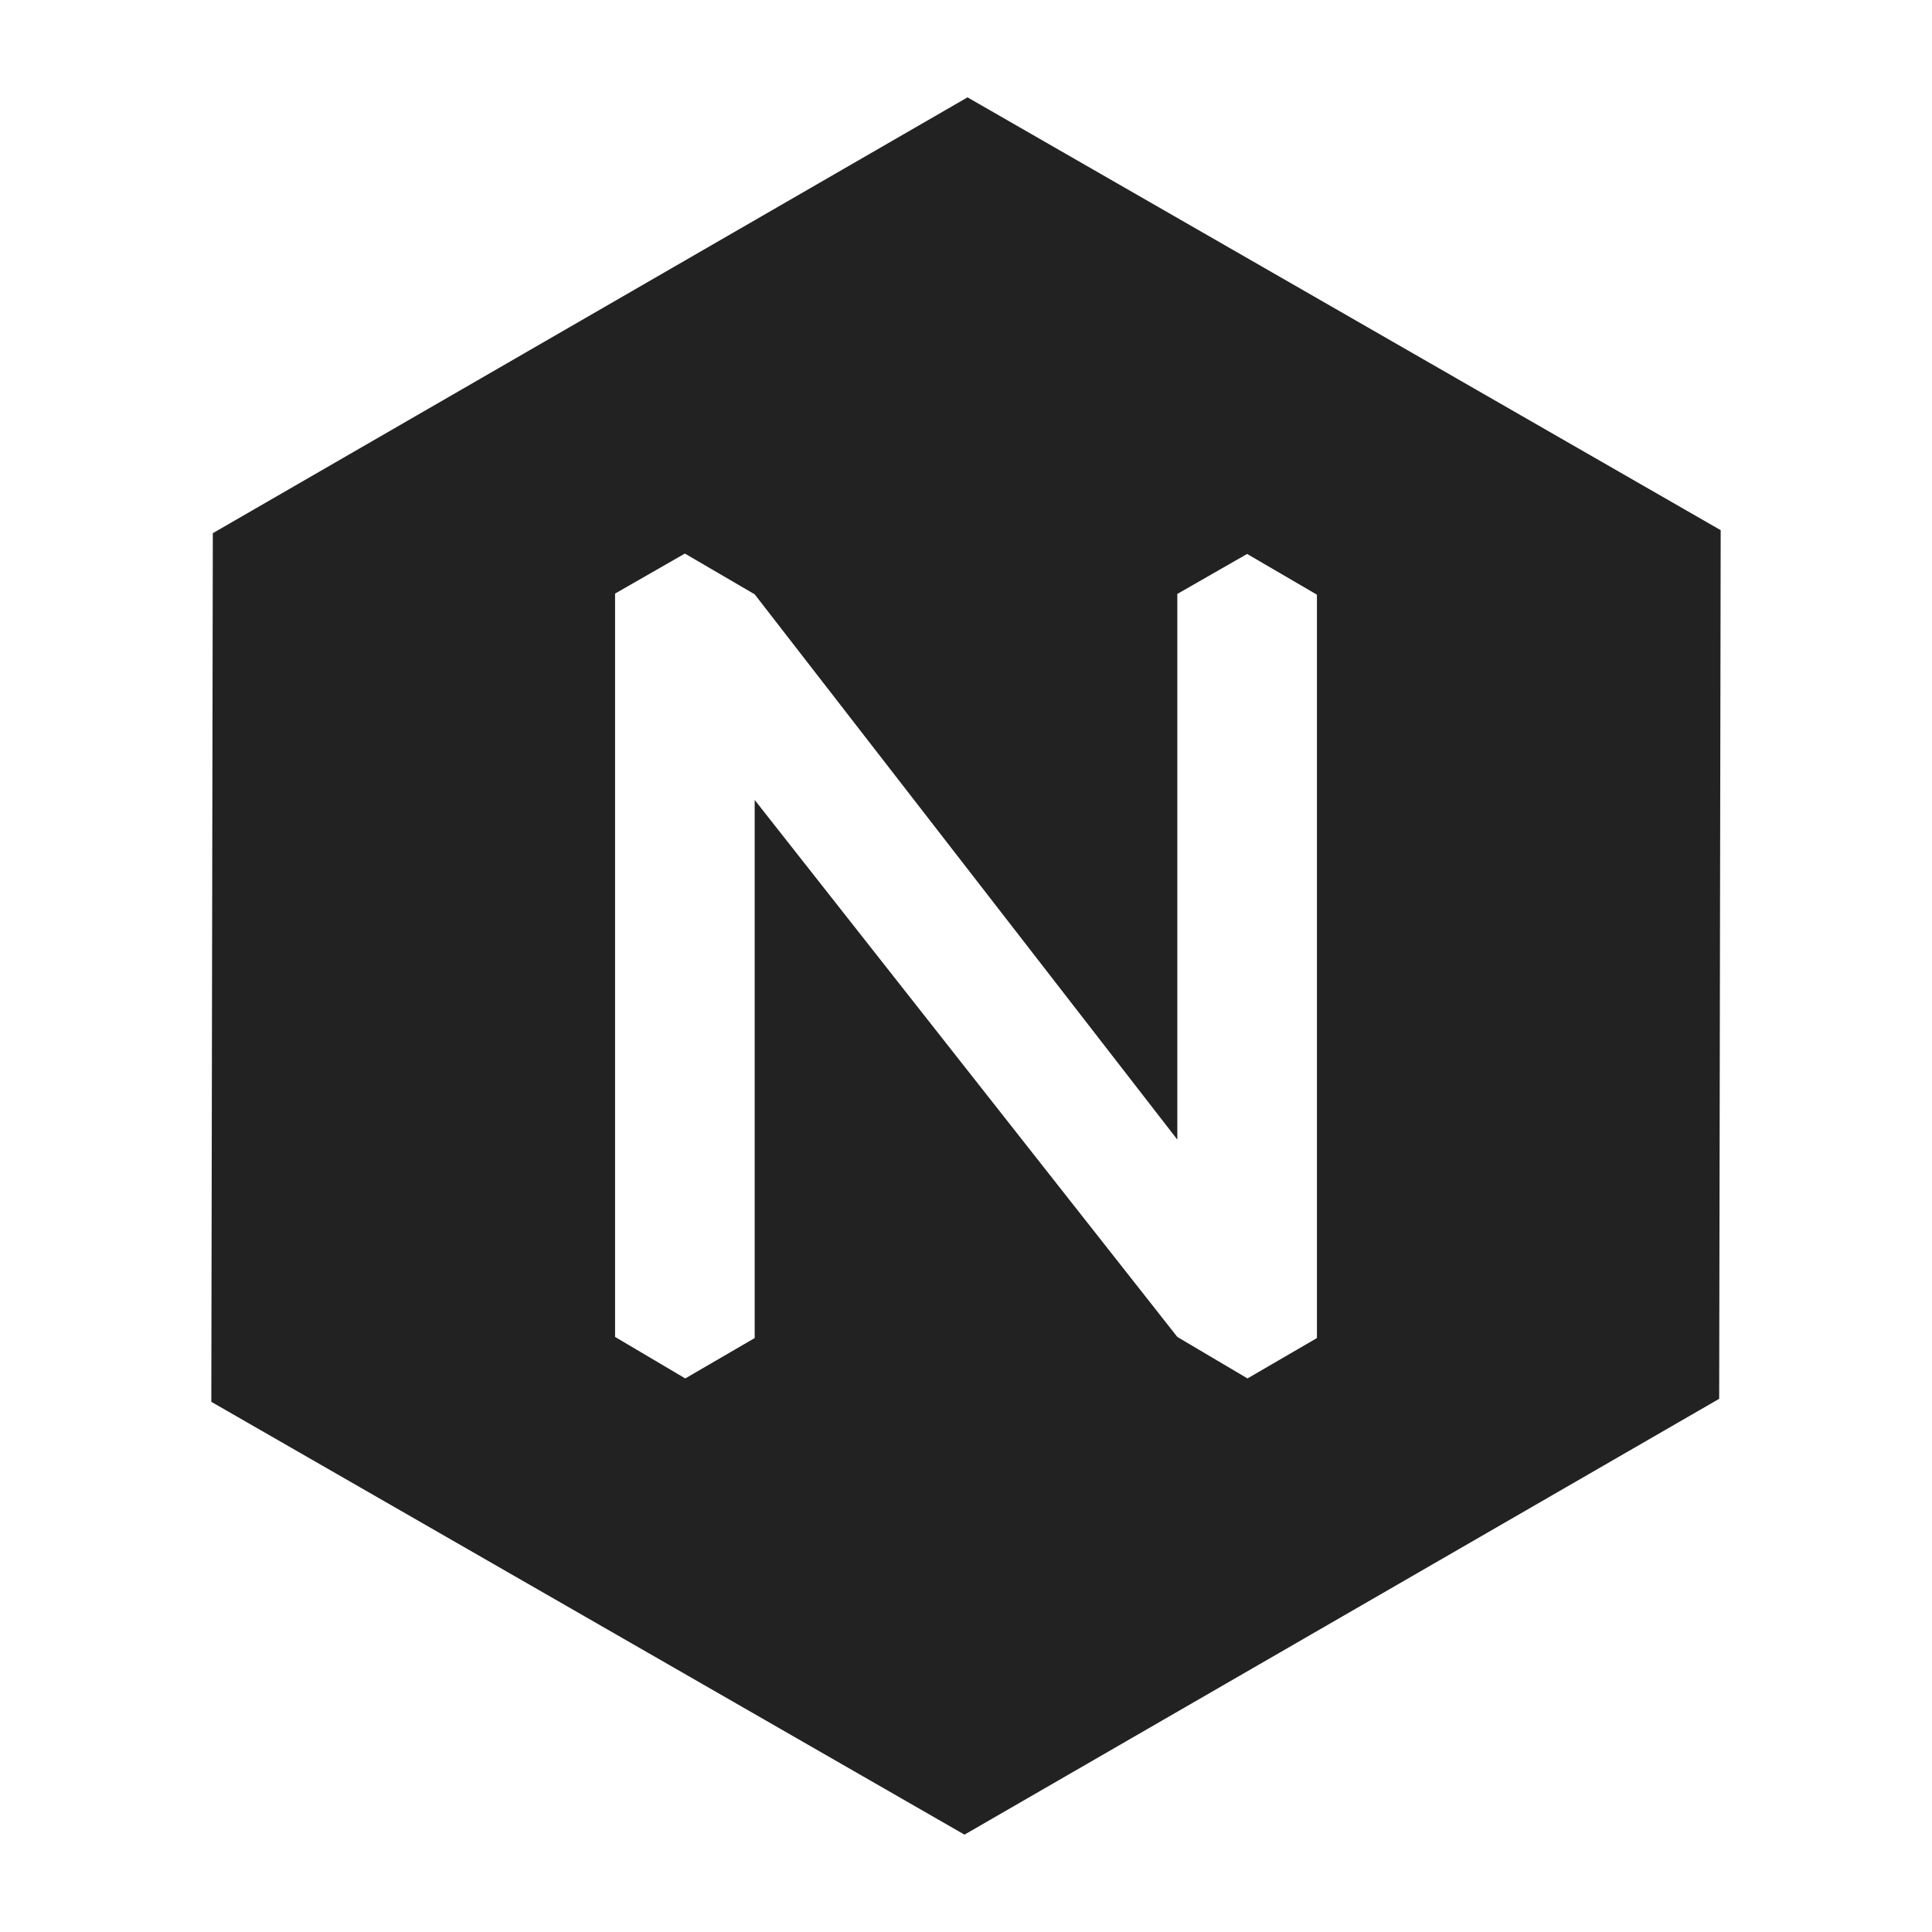
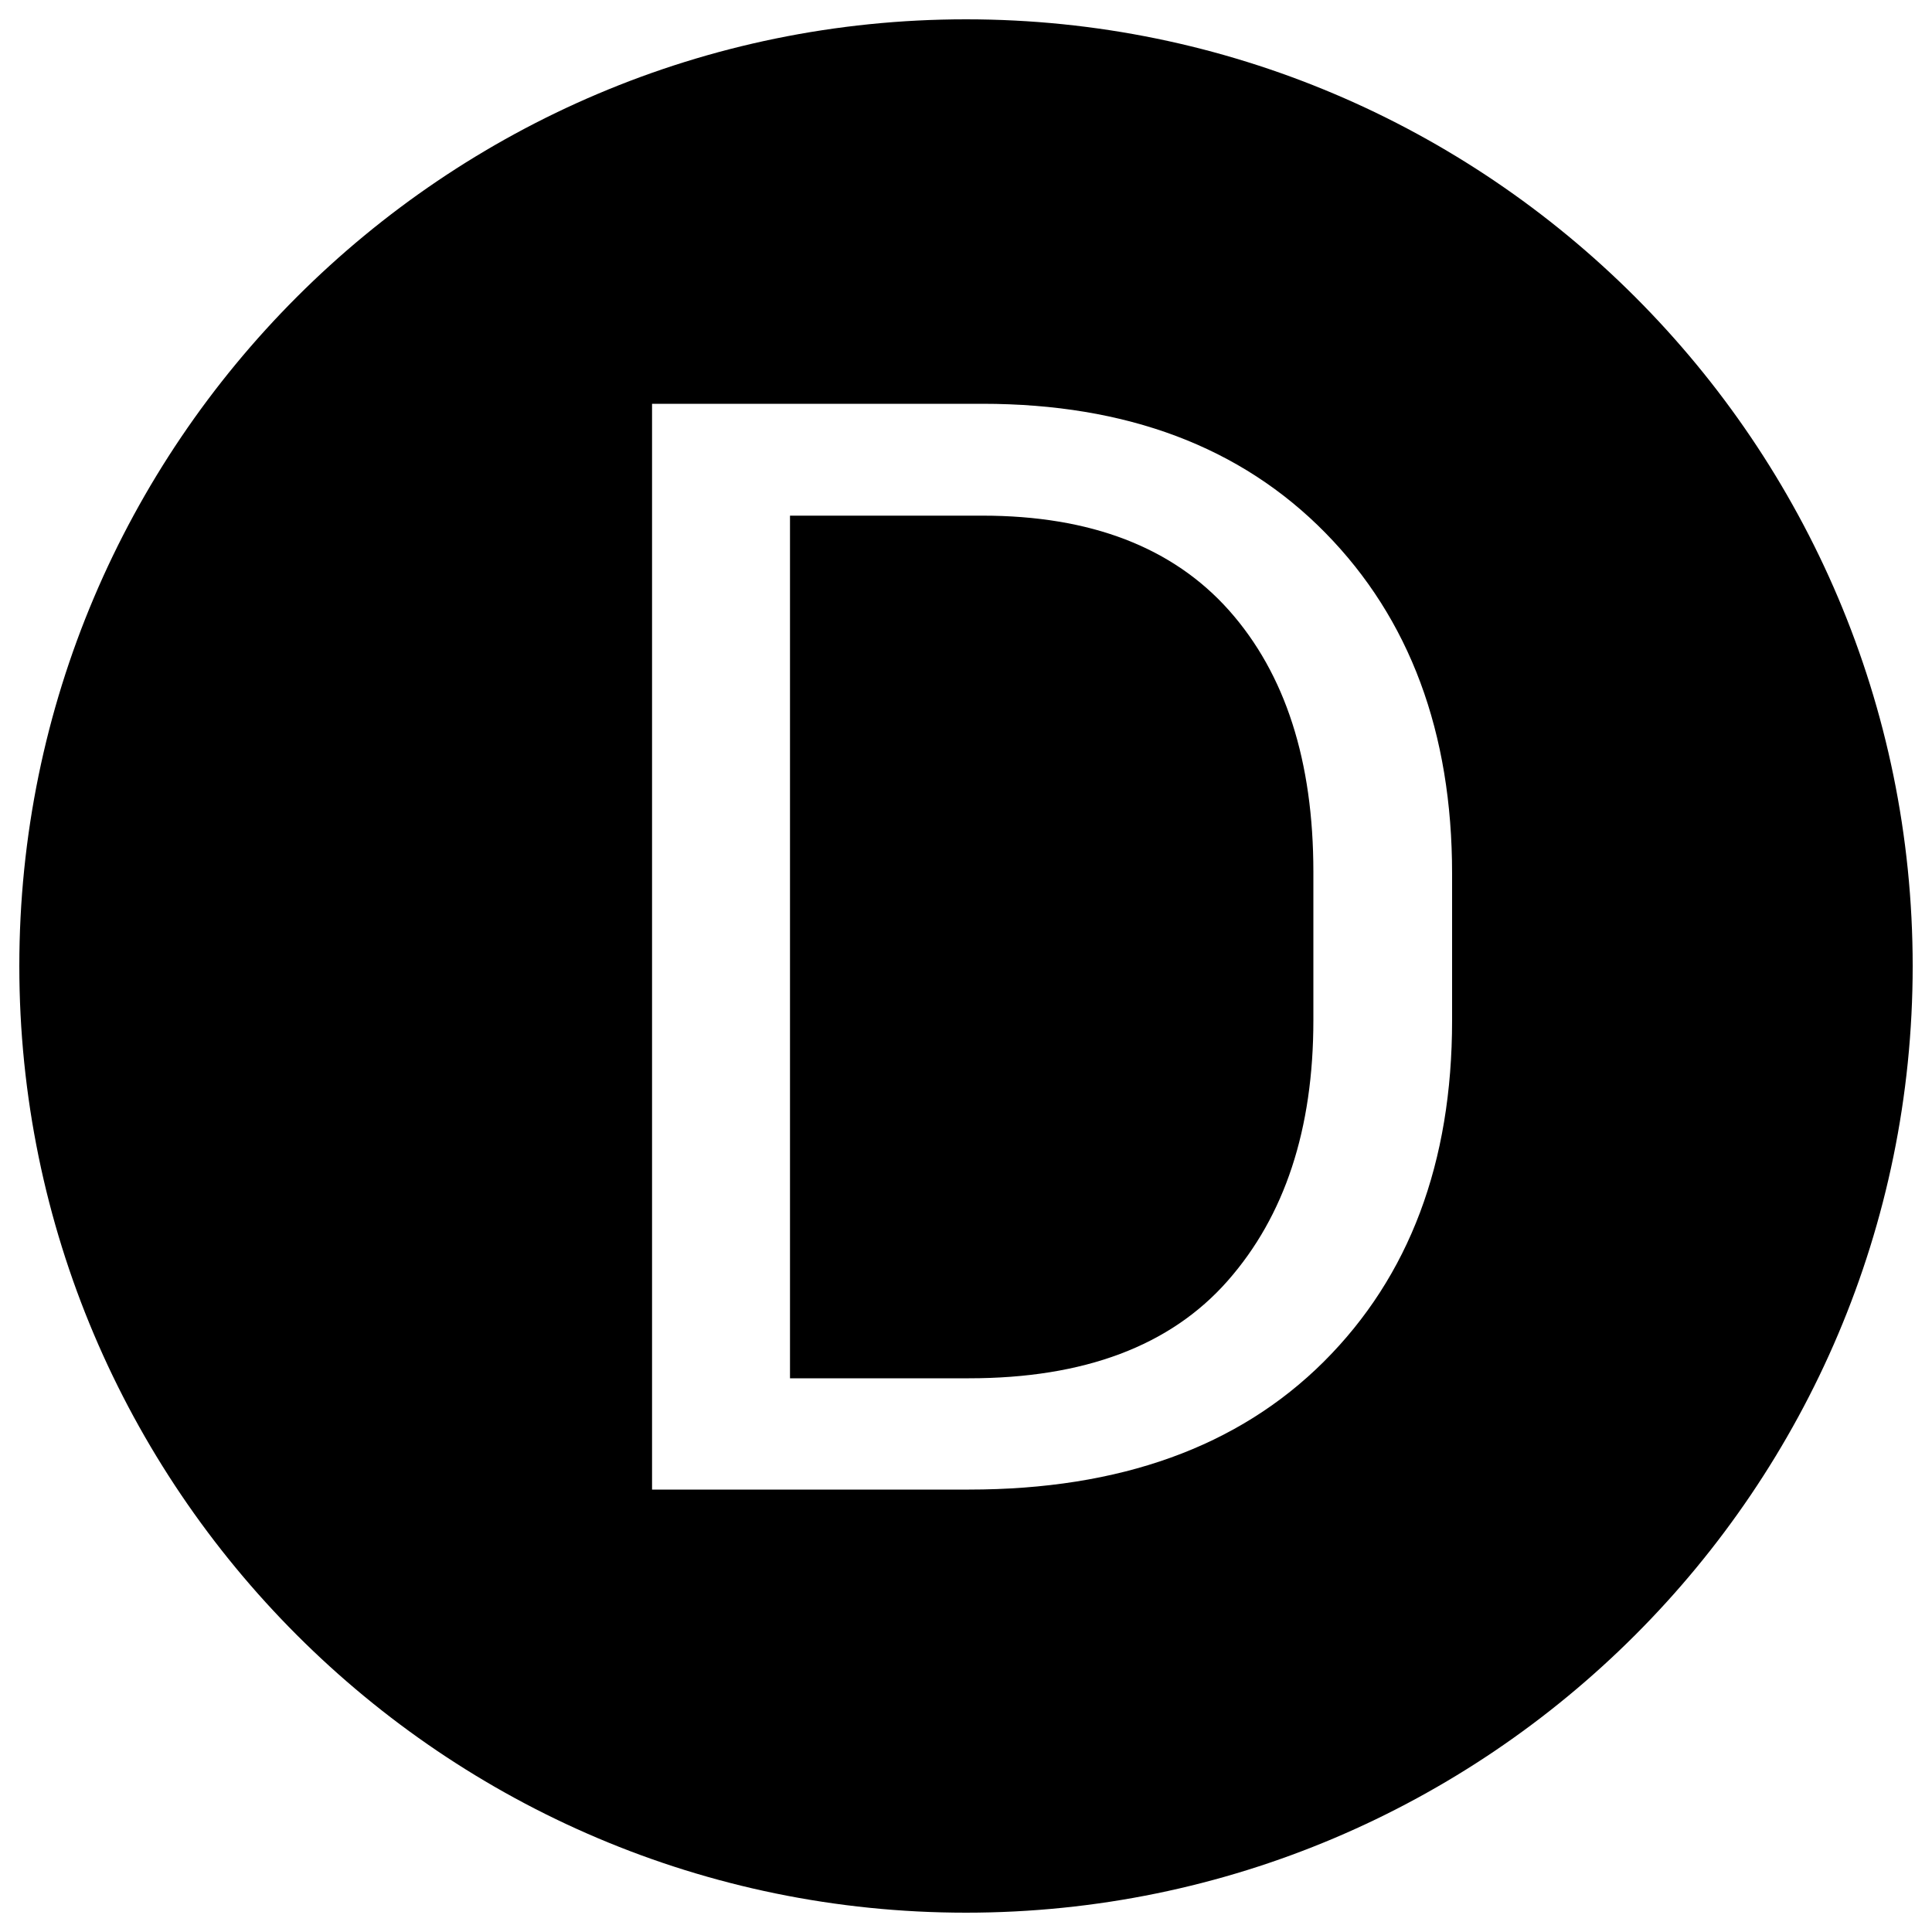
- <svg xmlns="http://www.w3.org/2000/svg" xml:space="preserve" enable-background="new 0 0 512 512" viewBox="0 0 512 512" height="512px" width="512px" y="0px" x="0px" id="NexT" version="1.1">
-   <defs id="defs3388" />
-   <path style="fill:#222222;fill-opacity:1" id="path3384" d="M 256.4,25.8 56.4,141.3 56,371.5 255.6,486.2 455.6,370.7 456,140.5 Z m 92.6,328.8 -18.4,10.7 -18.6,-11 0,0 -112,-142.3 0,142.6 -18.4,10.7 -18.6,-11 0,-197 18.5,-10.6 18.5,10.8 0,0 112,144.5 0,-144.6 18.5,-10.6 18.5,10.8 z" />
+ <svg xmlns="http://www.w3.org/2000/svg" version="1.1" x="0px" y="0px" viewBox="0 0 1000 1000" enable-background="new 0 0 1000 1000" xml:space="preserve">
+   <g>
+     <path d="M500,10C229.8,10,10,229.8,10,500s219.8,490,490,490c270.2,0,490-219.8,490-490C990,229.8,770.2,10,500,10z M751.6,528.2c0,73.6-22.1,132.4-66.4,176.6c-44.3,44.1-105.5,66.2-183.7,66.2h-164V209h171c74.6,0,133.8,22.3,177.5,66.8c43.7,44.5,65.6,103.3,65.6,176.4V528.2z" />
+     <path d="M508.5,266.9h-99.6v446.5h92.6c59.7,0,104.3-16.8,133.9-50.4c29.6-33.6,44.4-78.5,44.4-134.9v-76.8c0-57.4-14.5-102.5-43.6-135.3C607.1,283.3,564.5,266.9,508.5,266.9z" />
+   </g>
</svg>
